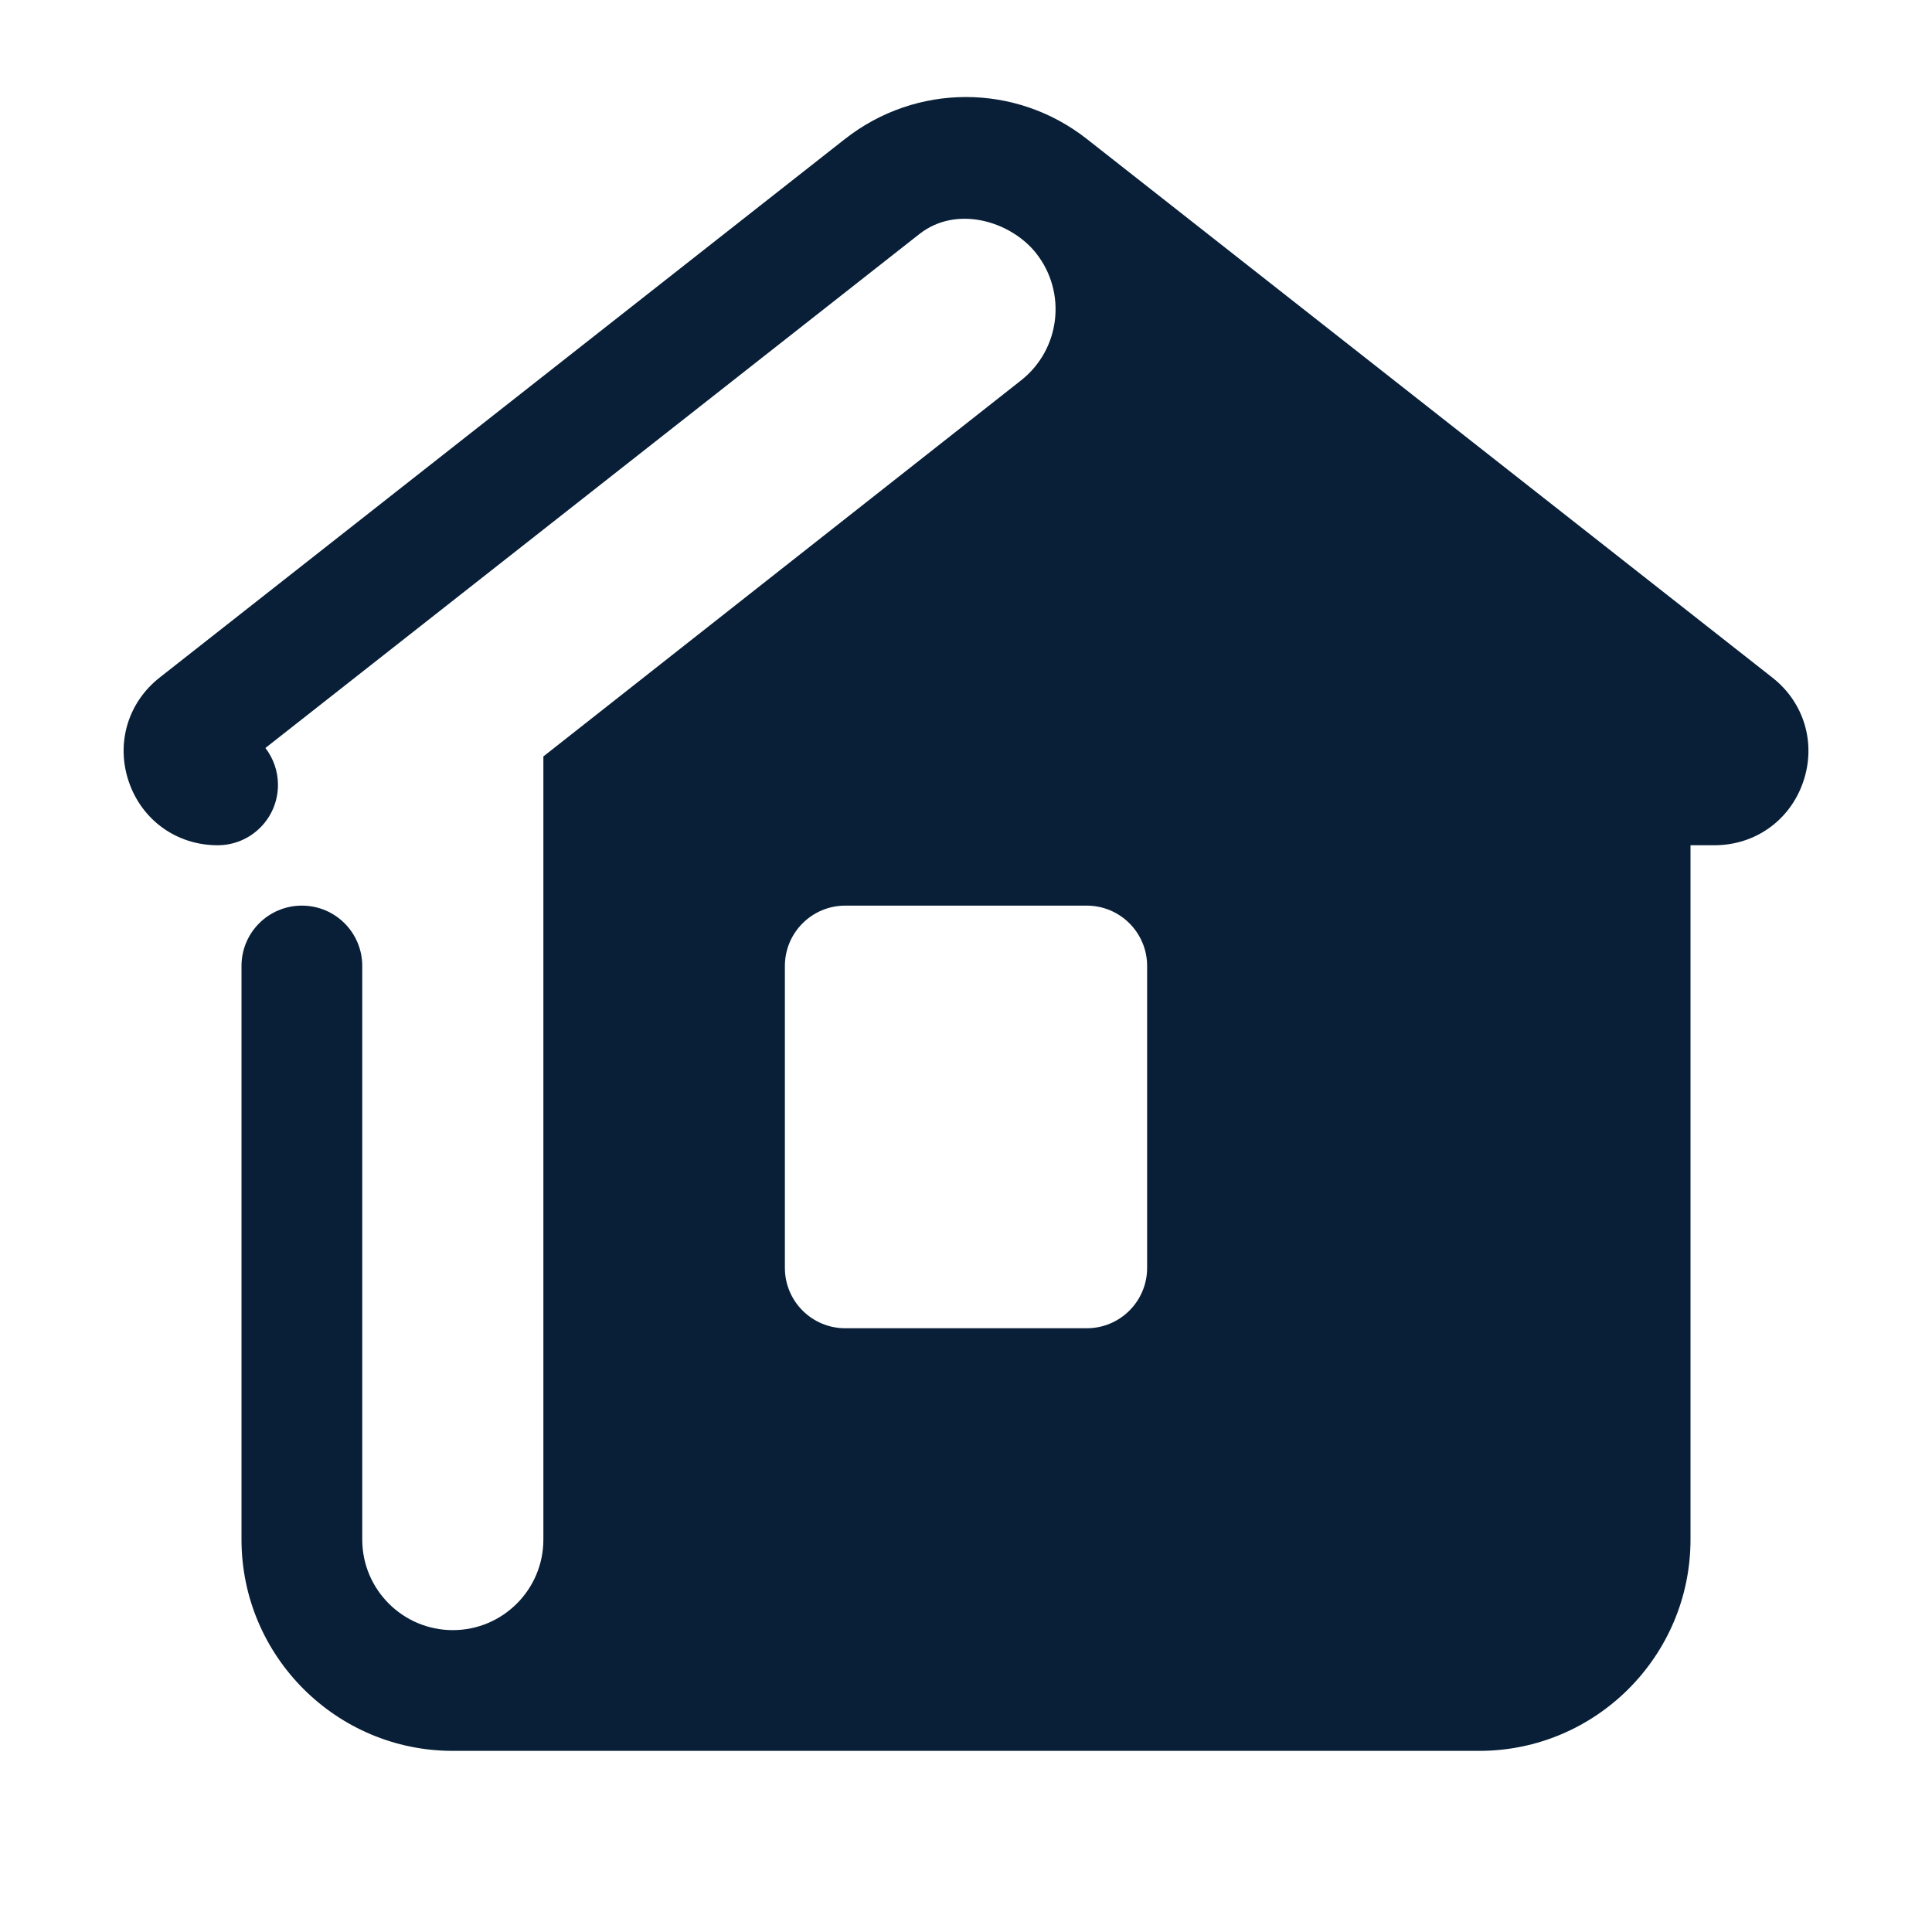
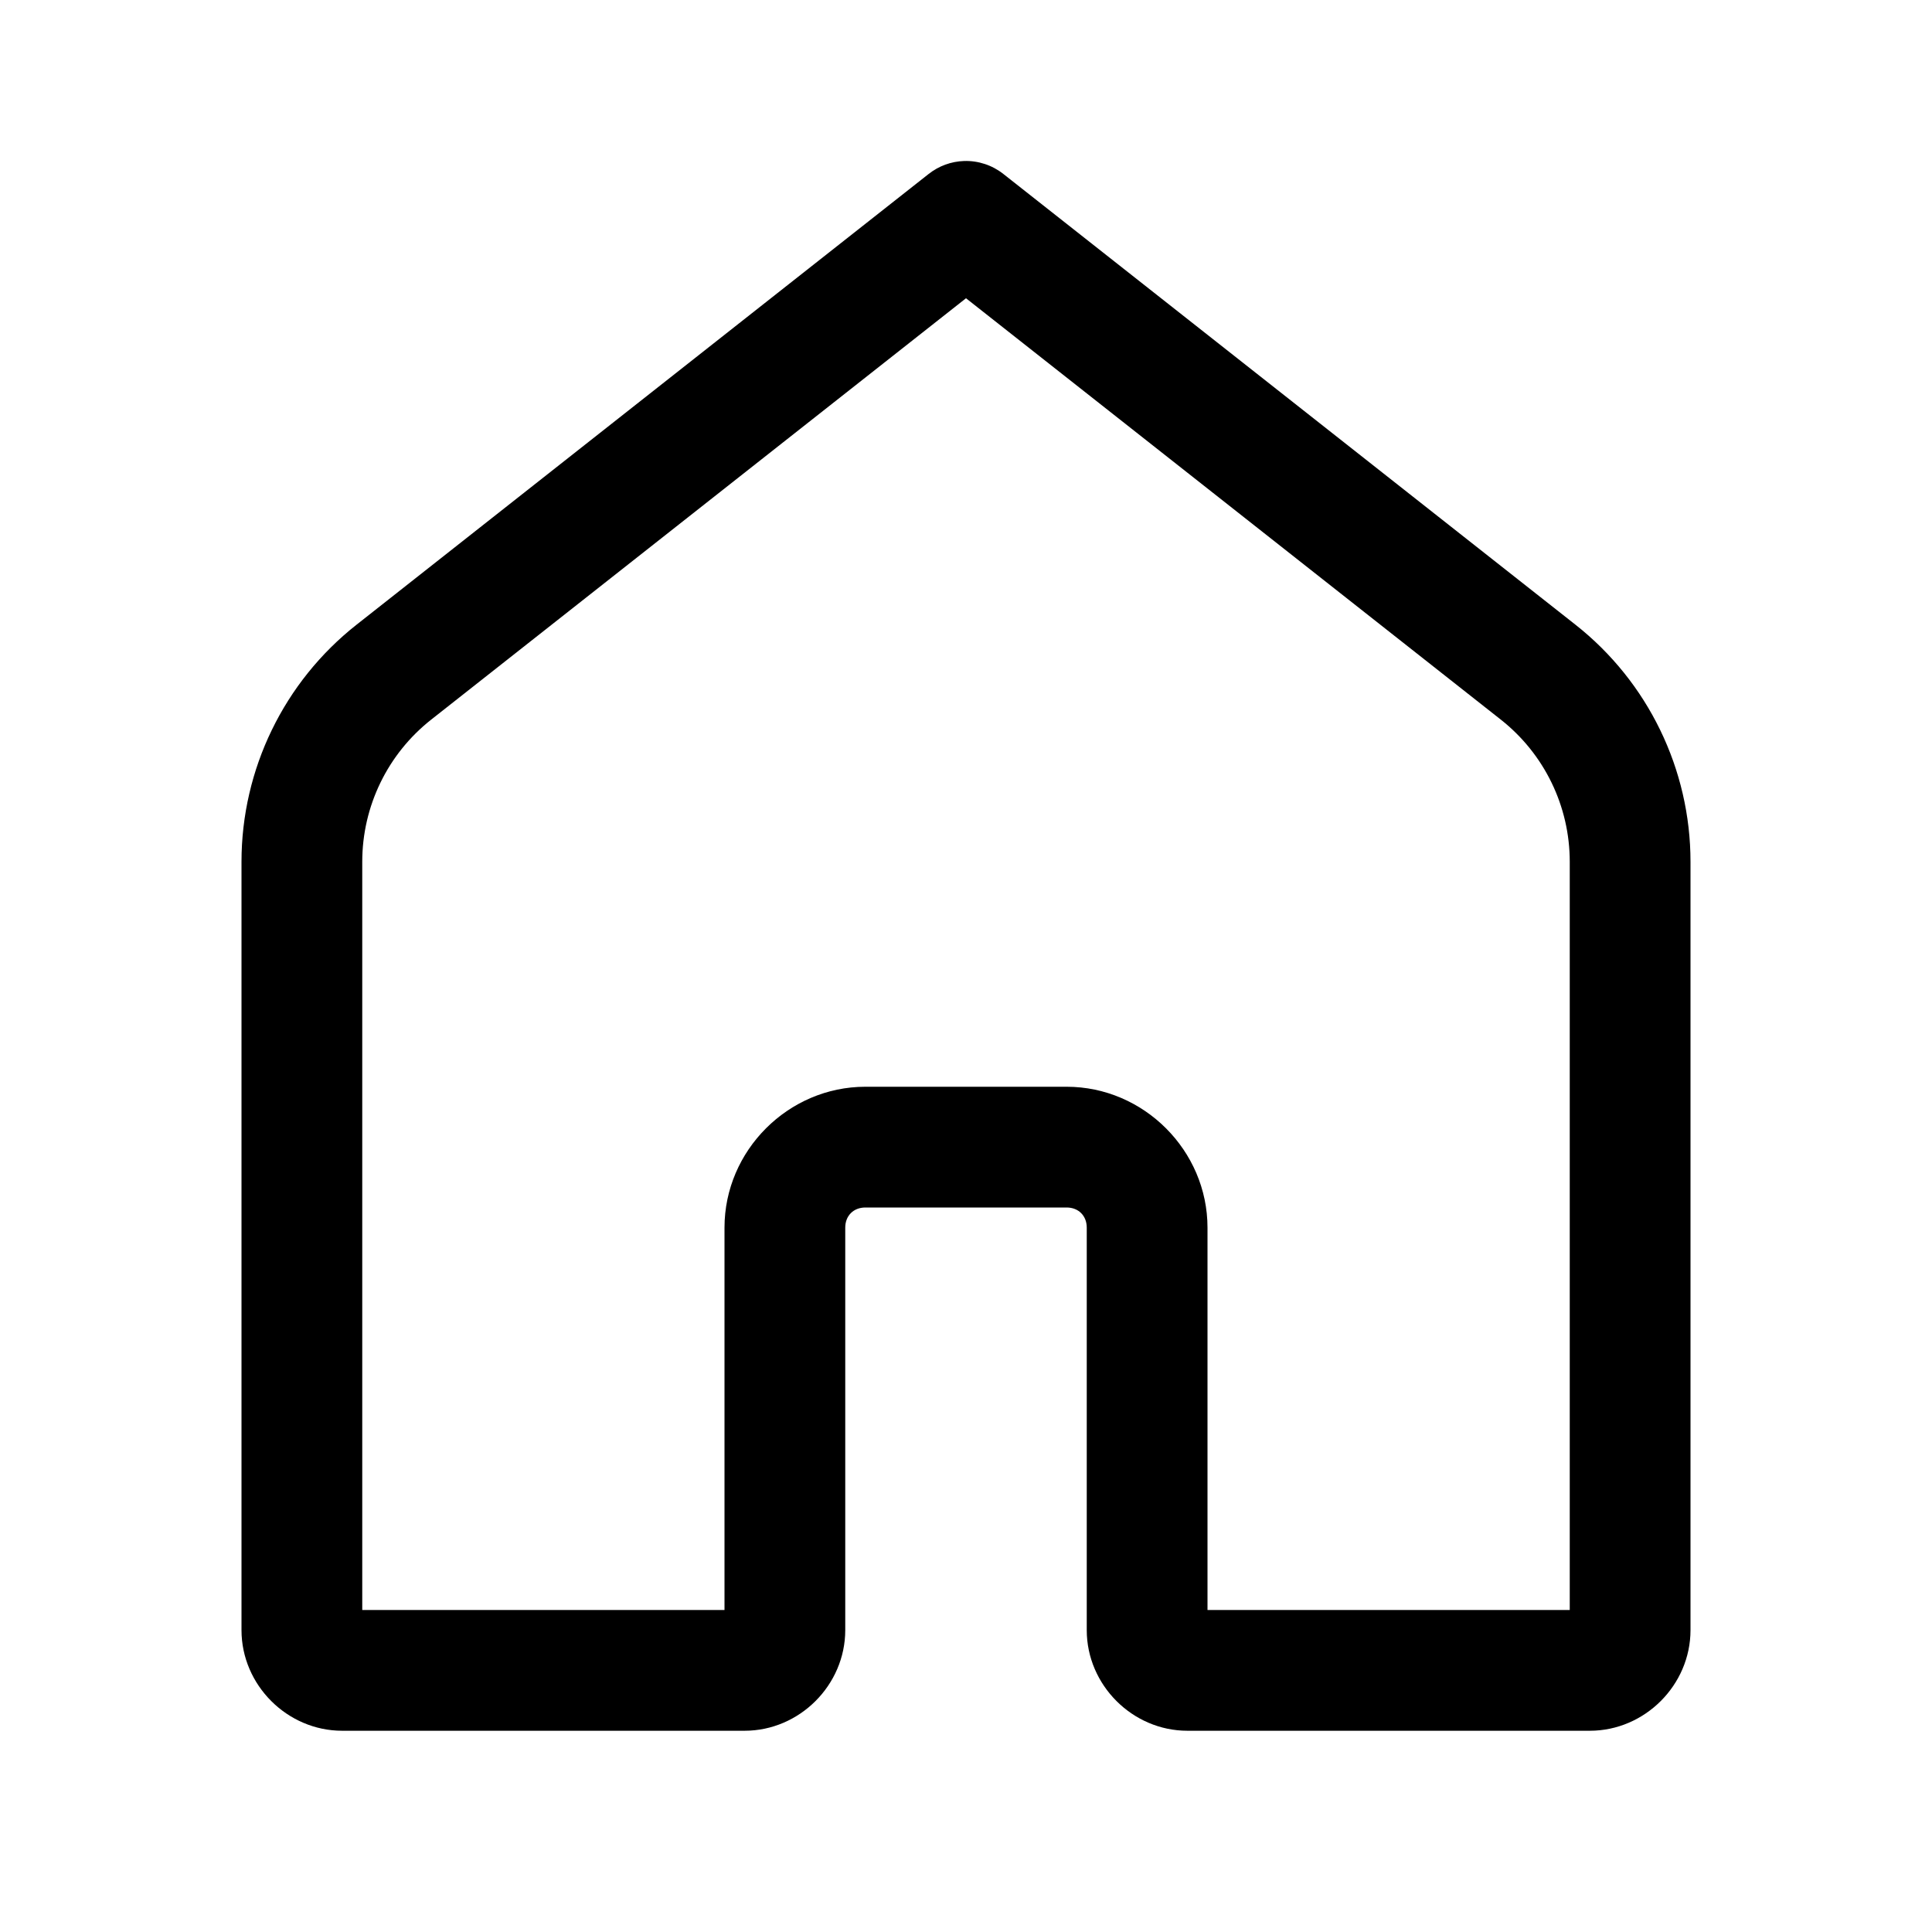
- <svg xmlns="http://www.w3.org/2000/svg" fill="#081f37" viewBox="0 0 32 32" width="32px" height="32px">
-   <path d="M29.356,11.223l-11.353-8.92c-1.18-0.928-2.827-0.928-4.009,0L2.645,11.222c-0.529,0.415-0.729,1.095-0.51,1.73 C2.354,13.589,2.931,14,3.604,14c0.553,0,1-0.447,1-1c0-0.23-0.078-0.442-0.208-0.611L15.23,3.875 c0.618-0.485,1.514-0.209,1.932,0.32c0.513,0.651,0.4,1.594-0.251,2.106L9,12.529V25.5C9,26.328,8.328,27,7.5,27 C6.673,27,6,26.328,6,25.5v-6.25V16c0-0.553-0.447-1-1-1s-1,0.447-1,1v9.5C4,27.43,5.57,29,7.5,29h17c1.93,0,3.5-1.57,3.5-3.5V14 h0.396c0.674,0,1.251-0.411,1.47-1.048C30.085,12.317,29.885,11.637,29.356,11.223z M13,16c0-0.552,0.448-1,1-1h4 c0.552,0,1,0.448,1,1v5c0,0.552-0.448,1-1,1h-4c-0.552,0-1-0.448-1-1V16z" />
+ <svg xmlns="http://www.w3.org/2000/svg" viewBox="0 0 48 48" width="48px" height="48px">
+   <path d="M 23.951 4 A 1.5 1.5 0 0 0 23.072 4.322 L 8.859 15.52 C 7.055 16.941 6 19.114 6 21.41 L 6 40.5 C 6 41.864 7.136 43 8.5 43 L 18.5 43 C 19.864 43 21 41.864 21 40.5 L 21 30.5 C 21 30.205 21.205 30 21.5 30 L 26.5 30 C 26.795 30 27 30.205 27 30.5 L 27 40.5 C 27 41.864 28.136 43 29.5 43 L 39.5 43 C 40.864 43 42 41.864 42 40.5 L 42 21.41 C 42 19.114 40.945 16.941 39.141 15.52 L 24.928 4.322 A 1.5 1.5 0 0 0 23.951 4 z M 24 7.41 L 37.285 17.877 C 38.369 18.731 39 20.031 39 21.41 L 39 40 L 30 40 L 30 30.5 C 30 28.585 28.415 27 26.5 27 L 21.5 27 C 19.585 27 18 28.585 18 30.5 L 18 40 L 9 40 L 9 21.41 C 9 20.031 9.631 18.731 10.715 17.877 L 24 7.41 z" />
</svg>
